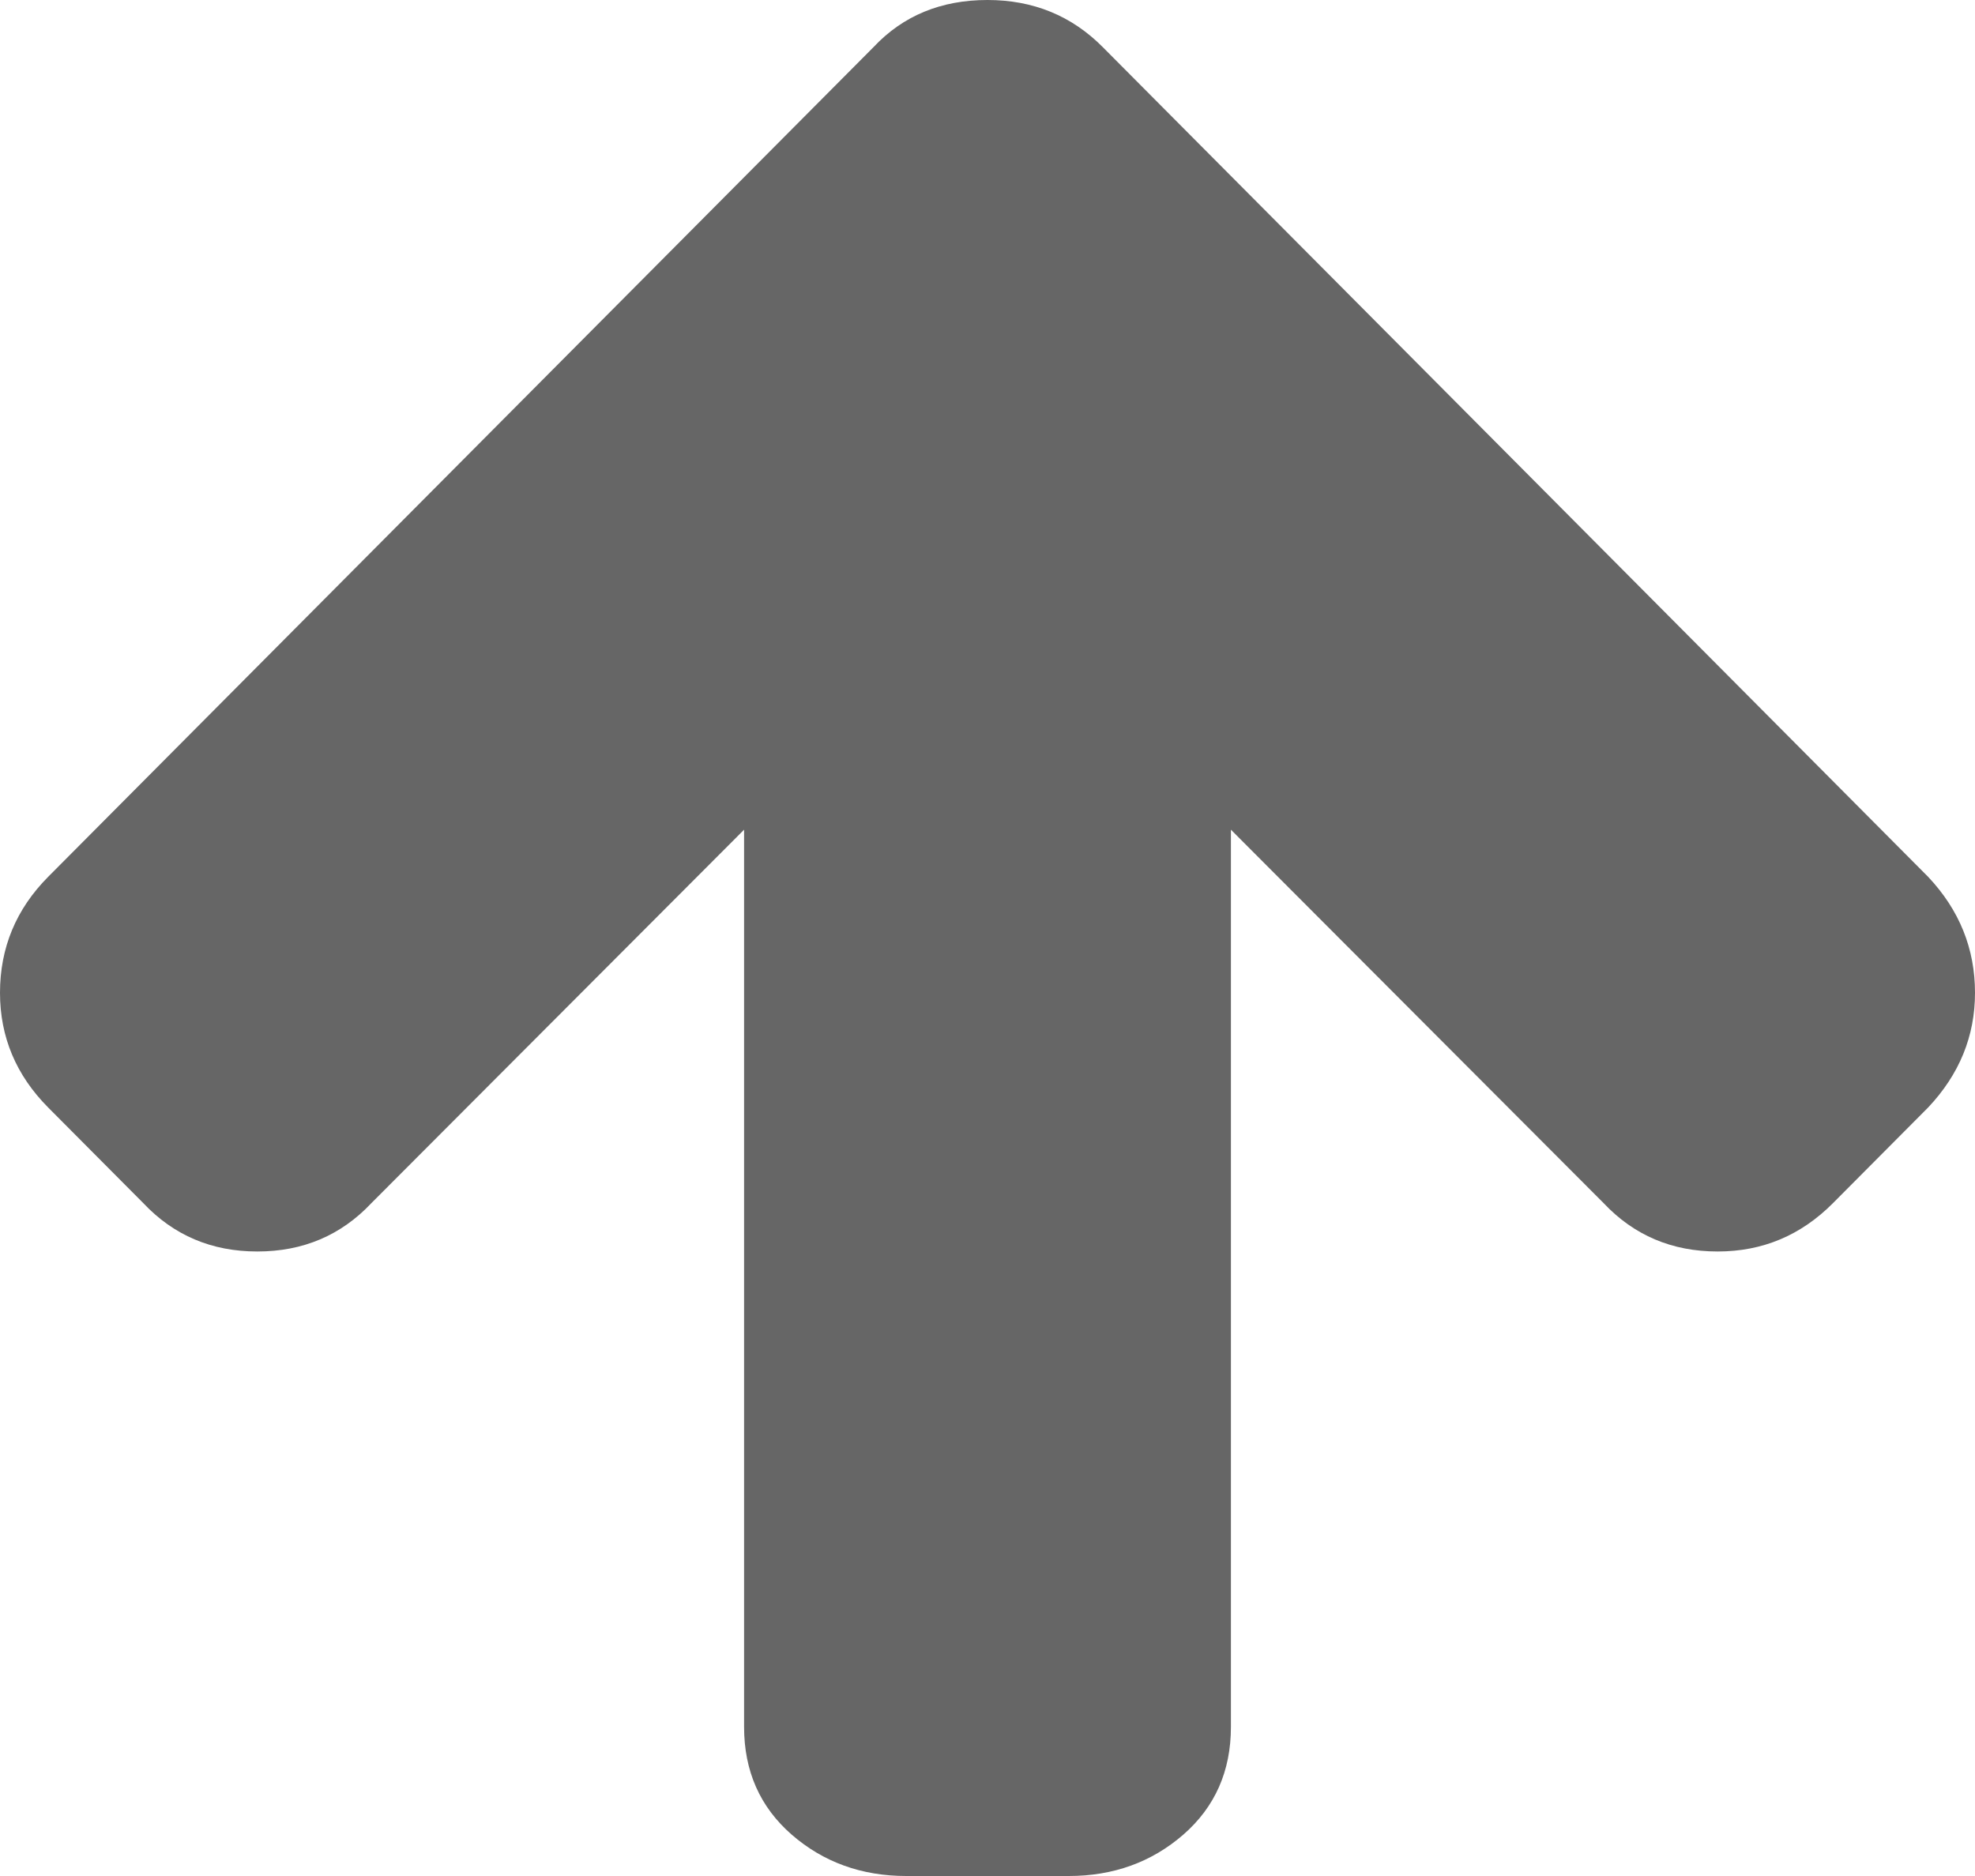
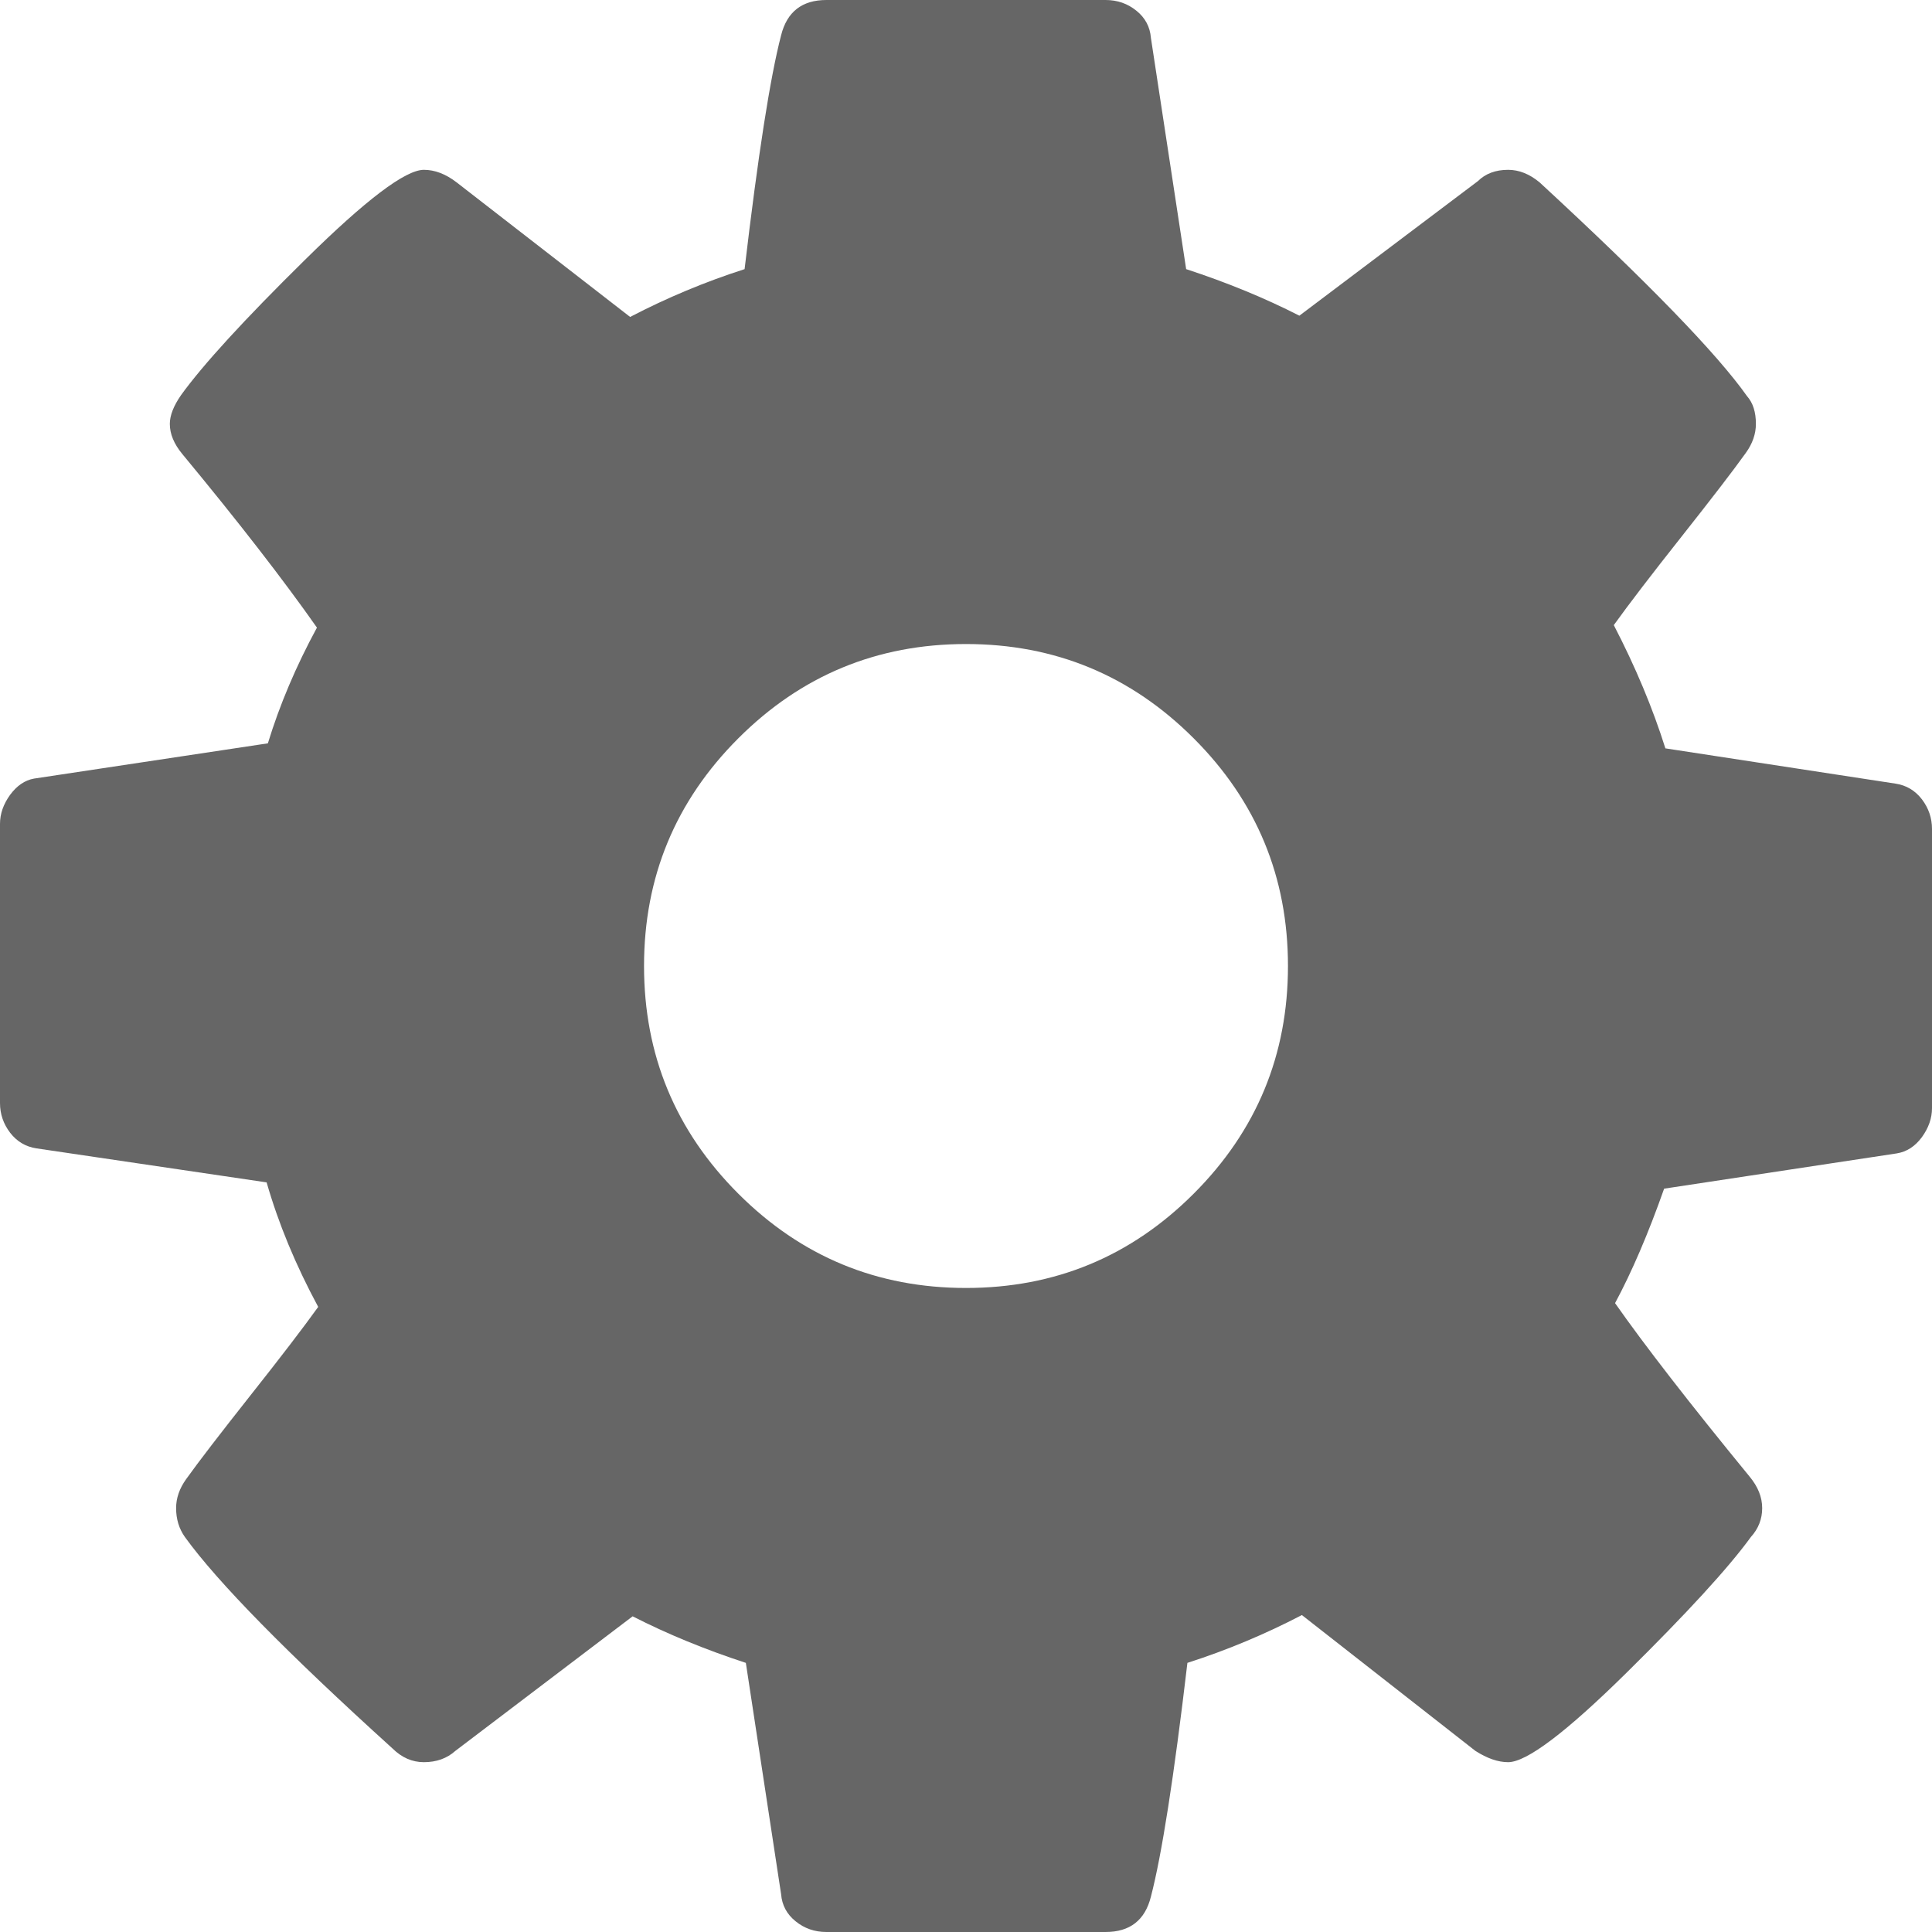
- <svg xmlns="http://www.w3.org/2000/svg" version="1.1" width="20px" height="19px">
-   <g transform="matrix(1 0 0 1 -608 -252 )">
-     <path d="M 19.525 8.88  C 19.842 9.216  20 9.608  20 10.055  C 20 10.494  19.842 10.881  19.525 11.217  L 18.562 12.185  C 18.237 12.512  17.848 12.675  17.394 12.675  C 16.932 12.675  16.547 12.512  16.239 12.185  L 12.465 8.403  L 12.465 17.49  C 12.465 17.937  12.304 18.301  11.983 18.581  C 11.662 18.86  11.275 19  10.822 19  L 9.178 19  C 8.725 19  8.338 18.86  8.017 18.581  C 7.696 18.301  7.535 17.937  7.535 17.49  L 7.535 8.403  L 3.761 12.185  C 3.453 12.512  3.068 12.675  2.606 12.675  C 2.144 12.675  1.759 12.512  1.451 12.185  L 0.488 11.217  C 0.163 10.89  0 10.502  0 10.055  C 0 9.599  0.163 9.207  0.488 8.88  L 8.845 0.478  C 9.144 0.159  9.529 0  10 0  C 10.462 0  10.852 0.159  11.168 0.478  L 19.525 8.88  Z " fill-rule="nonzero" fill="#666666" stroke="none" transform="matrix(1 0 0 1 608 252 )" />
+ <svg xmlns="http://www.w3.org/2000/svg" version="1.1" width="20px" height="20px">
+   <g transform="matrix(1 0 0 1 -608 -214 )">
+     <path d="M 12.357 12.357  C 13.008 11.706  13.333 10.92  13.333 10  C 13.333 9.08  13.008 8.294  12.357 7.643  C 11.706 6.992  10.92 6.667  10 6.667  C 9.08 6.667  8.294 6.992  7.643 7.643  C 6.992 8.294  6.667 9.08  6.667 10  C 6.667 10.92  6.992 11.706  7.643 12.357  C 8.294 13.008  9.08 13.333  10 13.333  C 10.92 13.333  11.706 13.008  12.357 12.357  Z M 19.896 8.275  C 19.965 8.366  20 8.468  20 8.581  L 20 11.471  C 20 11.576  19.965 11.675  19.896 11.771  C 19.826 11.866  19.74 11.923  19.635 11.94  L 17.227 12.305  C 17.062 12.773  16.892 13.168  16.719 13.49  C 17.023 13.924  17.487 14.523  18.112 15.286  C 18.199 15.391  18.242 15.499  18.242 15.612  C 18.242 15.725  18.203 15.825  18.125 15.911  C 17.891 16.233  17.461 16.701  16.836 17.318  C 16.211 17.934  15.803 18.242  15.612 18.242  C 15.508 18.242  15.395 18.203  15.273 18.125  L 13.477 16.719  C 13.095 16.918  12.7 17.083  12.292 17.214  C 12.153 18.394  12.027 19.201  11.914 19.635  C 11.853 19.878  11.697 20  11.445 20  L 8.555 20  C 8.433 20  8.327 19.963  8.236 19.889  C 8.145 19.816  8.095 19.722  8.086 19.609  L 7.721 17.214  C 7.296 17.075  6.905 16.914  6.549 16.732  L 4.714 18.125  C 4.627 18.203  4.518 18.242  4.388 18.242  C 4.266 18.242  4.158 18.194  4.062 18.099  C 2.969 17.109  2.253 16.38  1.914 15.911  C 1.853 15.825  1.823 15.725  1.823 15.612  C 1.823 15.508  1.858 15.408  1.927 15.312  C 2.057 15.13  2.279 14.842  2.591 14.447  C 2.904 14.052  3.138 13.746  3.294 13.529  C 3.06 13.095  2.882 12.665  2.76 12.24  L 0.378 11.888  C 0.265 11.871  0.174 11.816  0.104 11.725  C 0.035 11.634  0 11.532  0 11.419  L 0 8.529  C 0 8.424  0.035 8.325  0.104 8.229  C 0.174 8.134  0.256 8.077  0.352 8.06  L 2.773 7.695  C 2.895 7.296  3.064 6.897  3.281 6.497  C 2.934 6.003  2.47 5.404  1.888 4.701  C 1.801 4.596  1.758 4.492  1.758 4.388  C 1.758 4.301  1.797 4.201  1.875 4.089  C 2.101 3.776  2.528 3.309  3.158 2.689  C 3.787 2.068  4.197 1.758  4.388 1.758  C 4.501 1.758  4.614 1.801  4.727 1.888  L 6.523 3.281  C 6.905 3.082  7.3 2.917  7.708 2.786  C 7.847 1.606  7.973 0.799  8.086 0.365  C 8.147 0.122  8.303 0  8.555 0  L 11.445 0  C 11.567 0  11.673 0.037  11.764 0.111  C 11.855 0.184  11.905 0.278  11.914 0.391  L 12.279 2.786  C 12.704 2.925  13.095 3.086  13.451 3.268  L 15.299 1.875  C 15.378 1.797  15.482 1.758  15.612 1.758  C 15.725 1.758  15.833 1.801  15.938 1.888  C 17.057 2.921  17.773 3.659  18.086 4.102  C 18.147 4.171  18.177 4.266  18.177 4.388  C 18.177 4.492  18.142 4.592  18.073 4.688  C 17.943 4.87  17.721 5.158  17.409 5.553  C 17.096 5.948  16.862 6.254  16.706 6.471  C 16.931 6.905  17.109 7.331  17.24 7.747  L 19.622 8.112  C 19.735 8.129  19.826 8.184  19.896 8.275  Z " fill-rule="nonzero" fill="#666666" stroke="none" transform="matrix(1 0 0 1 608 214 )" />
  </g>
</svg>
